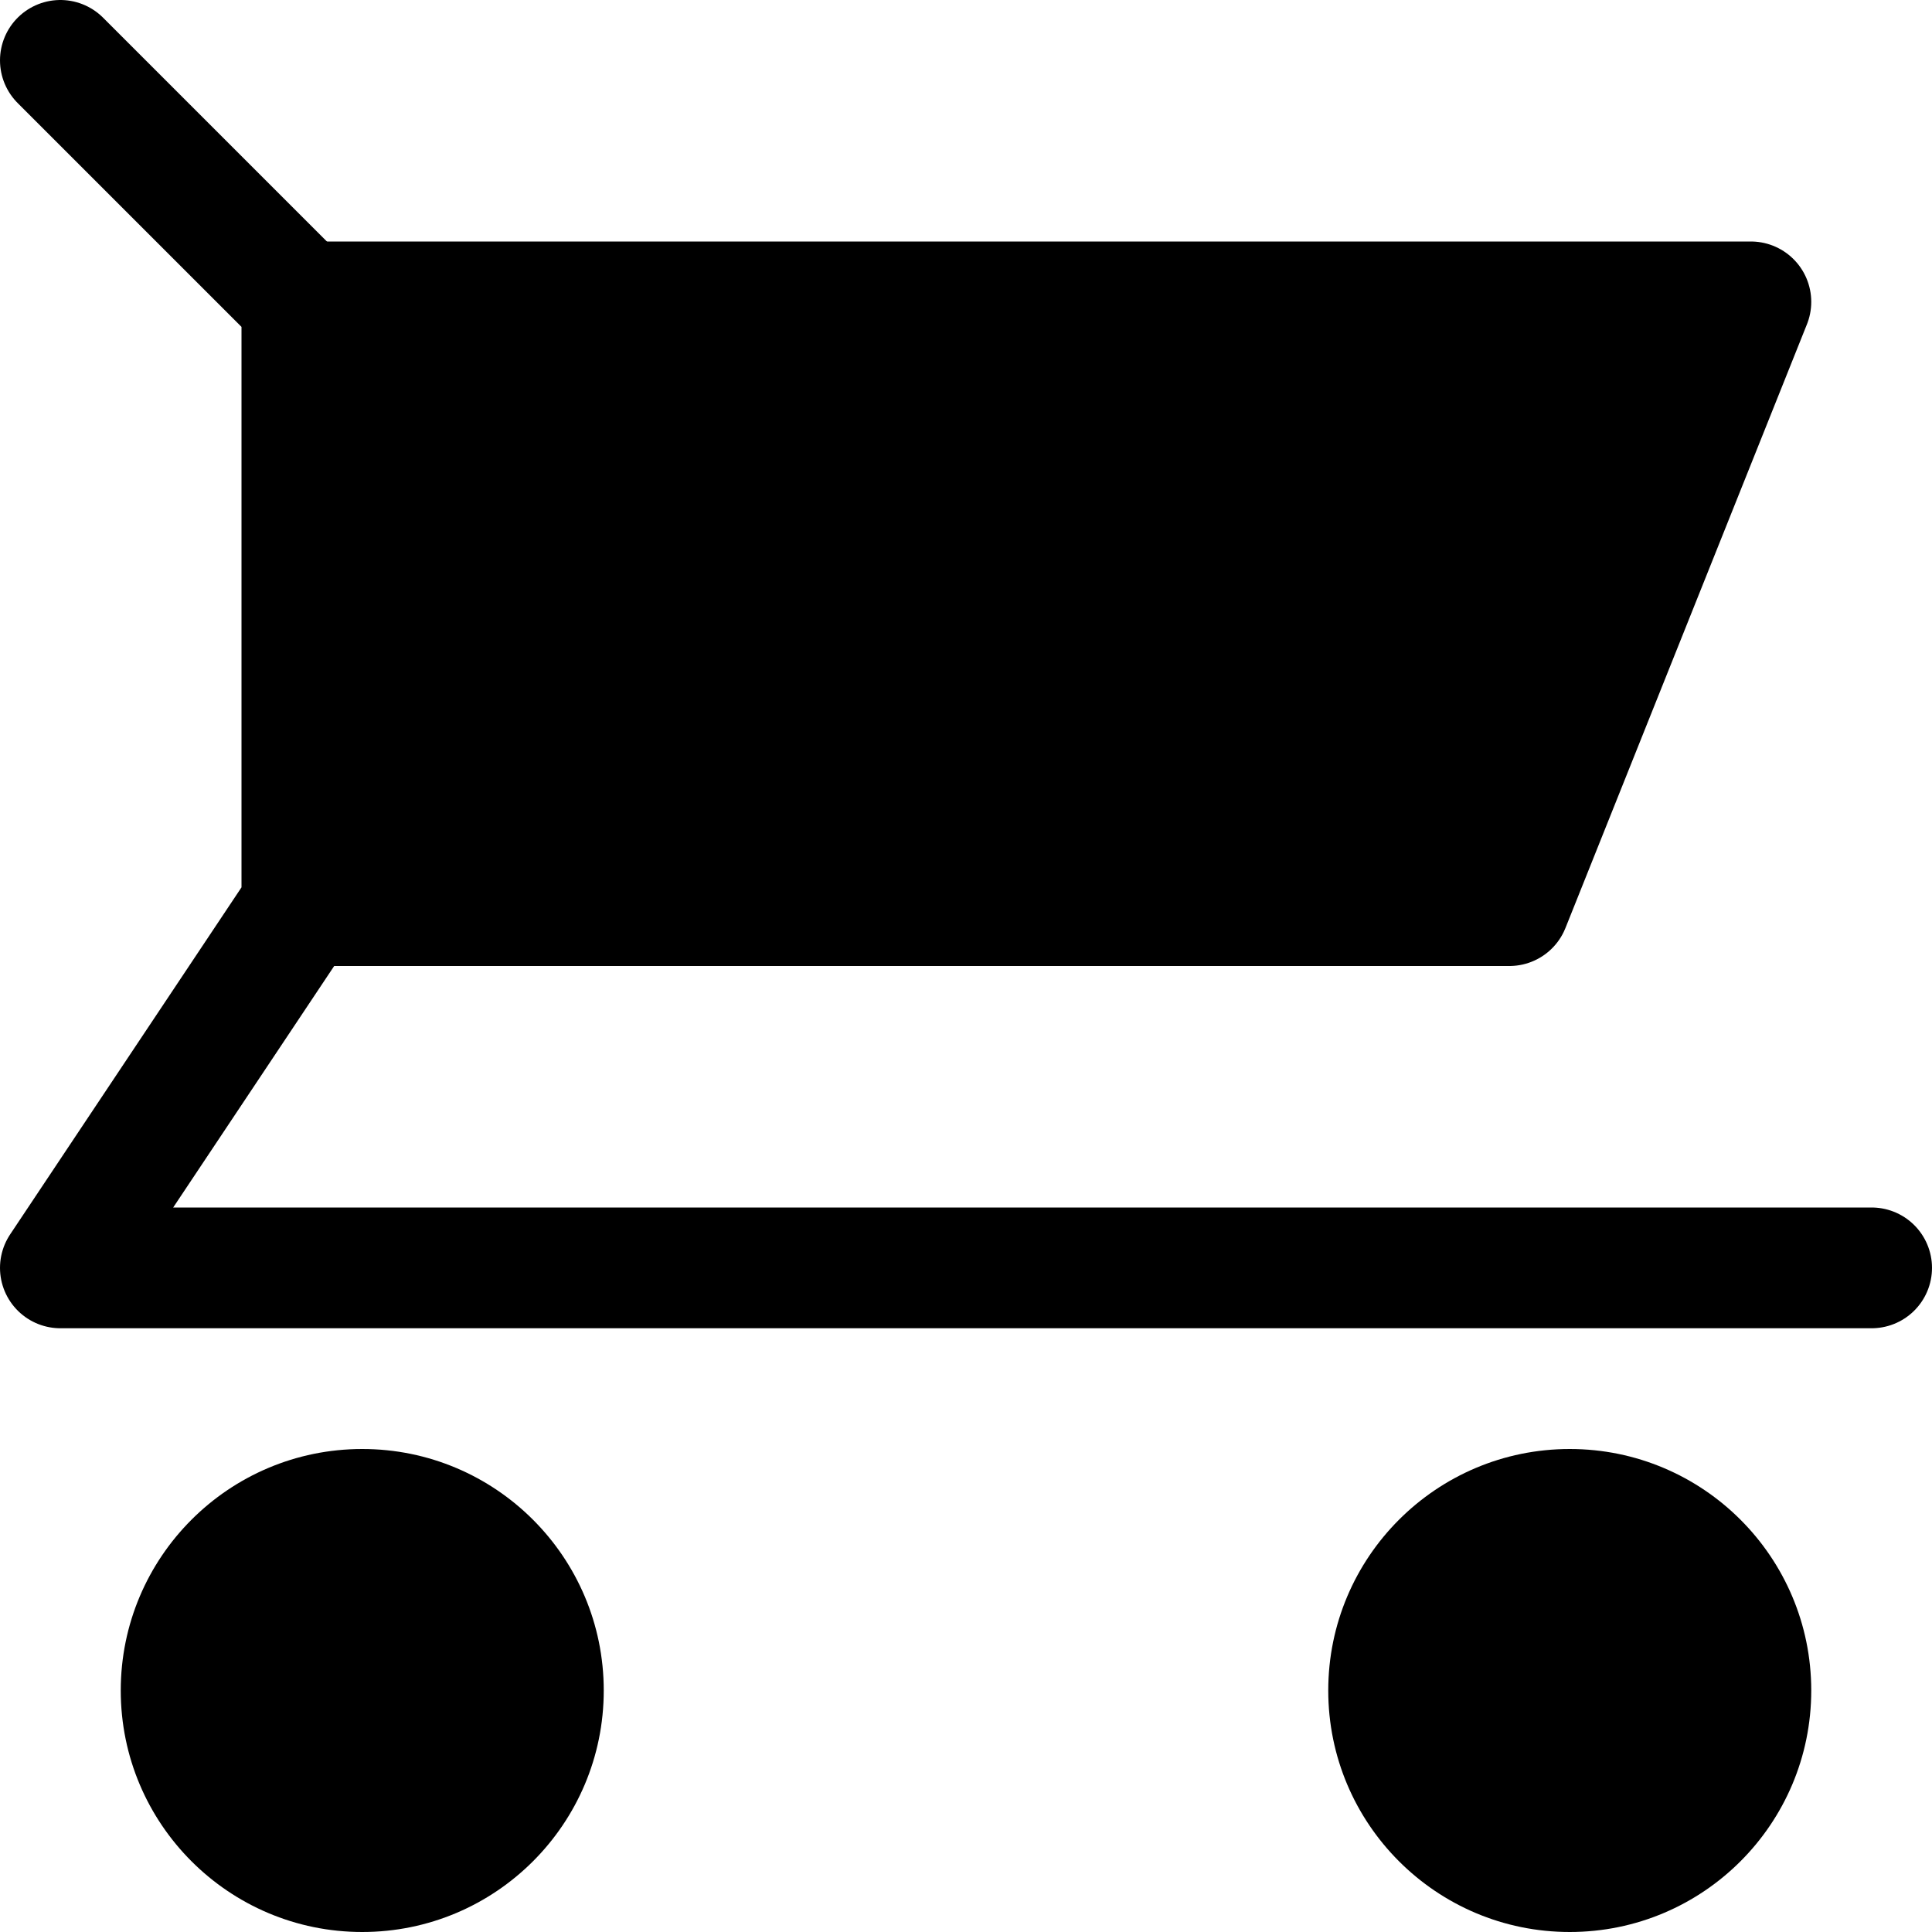
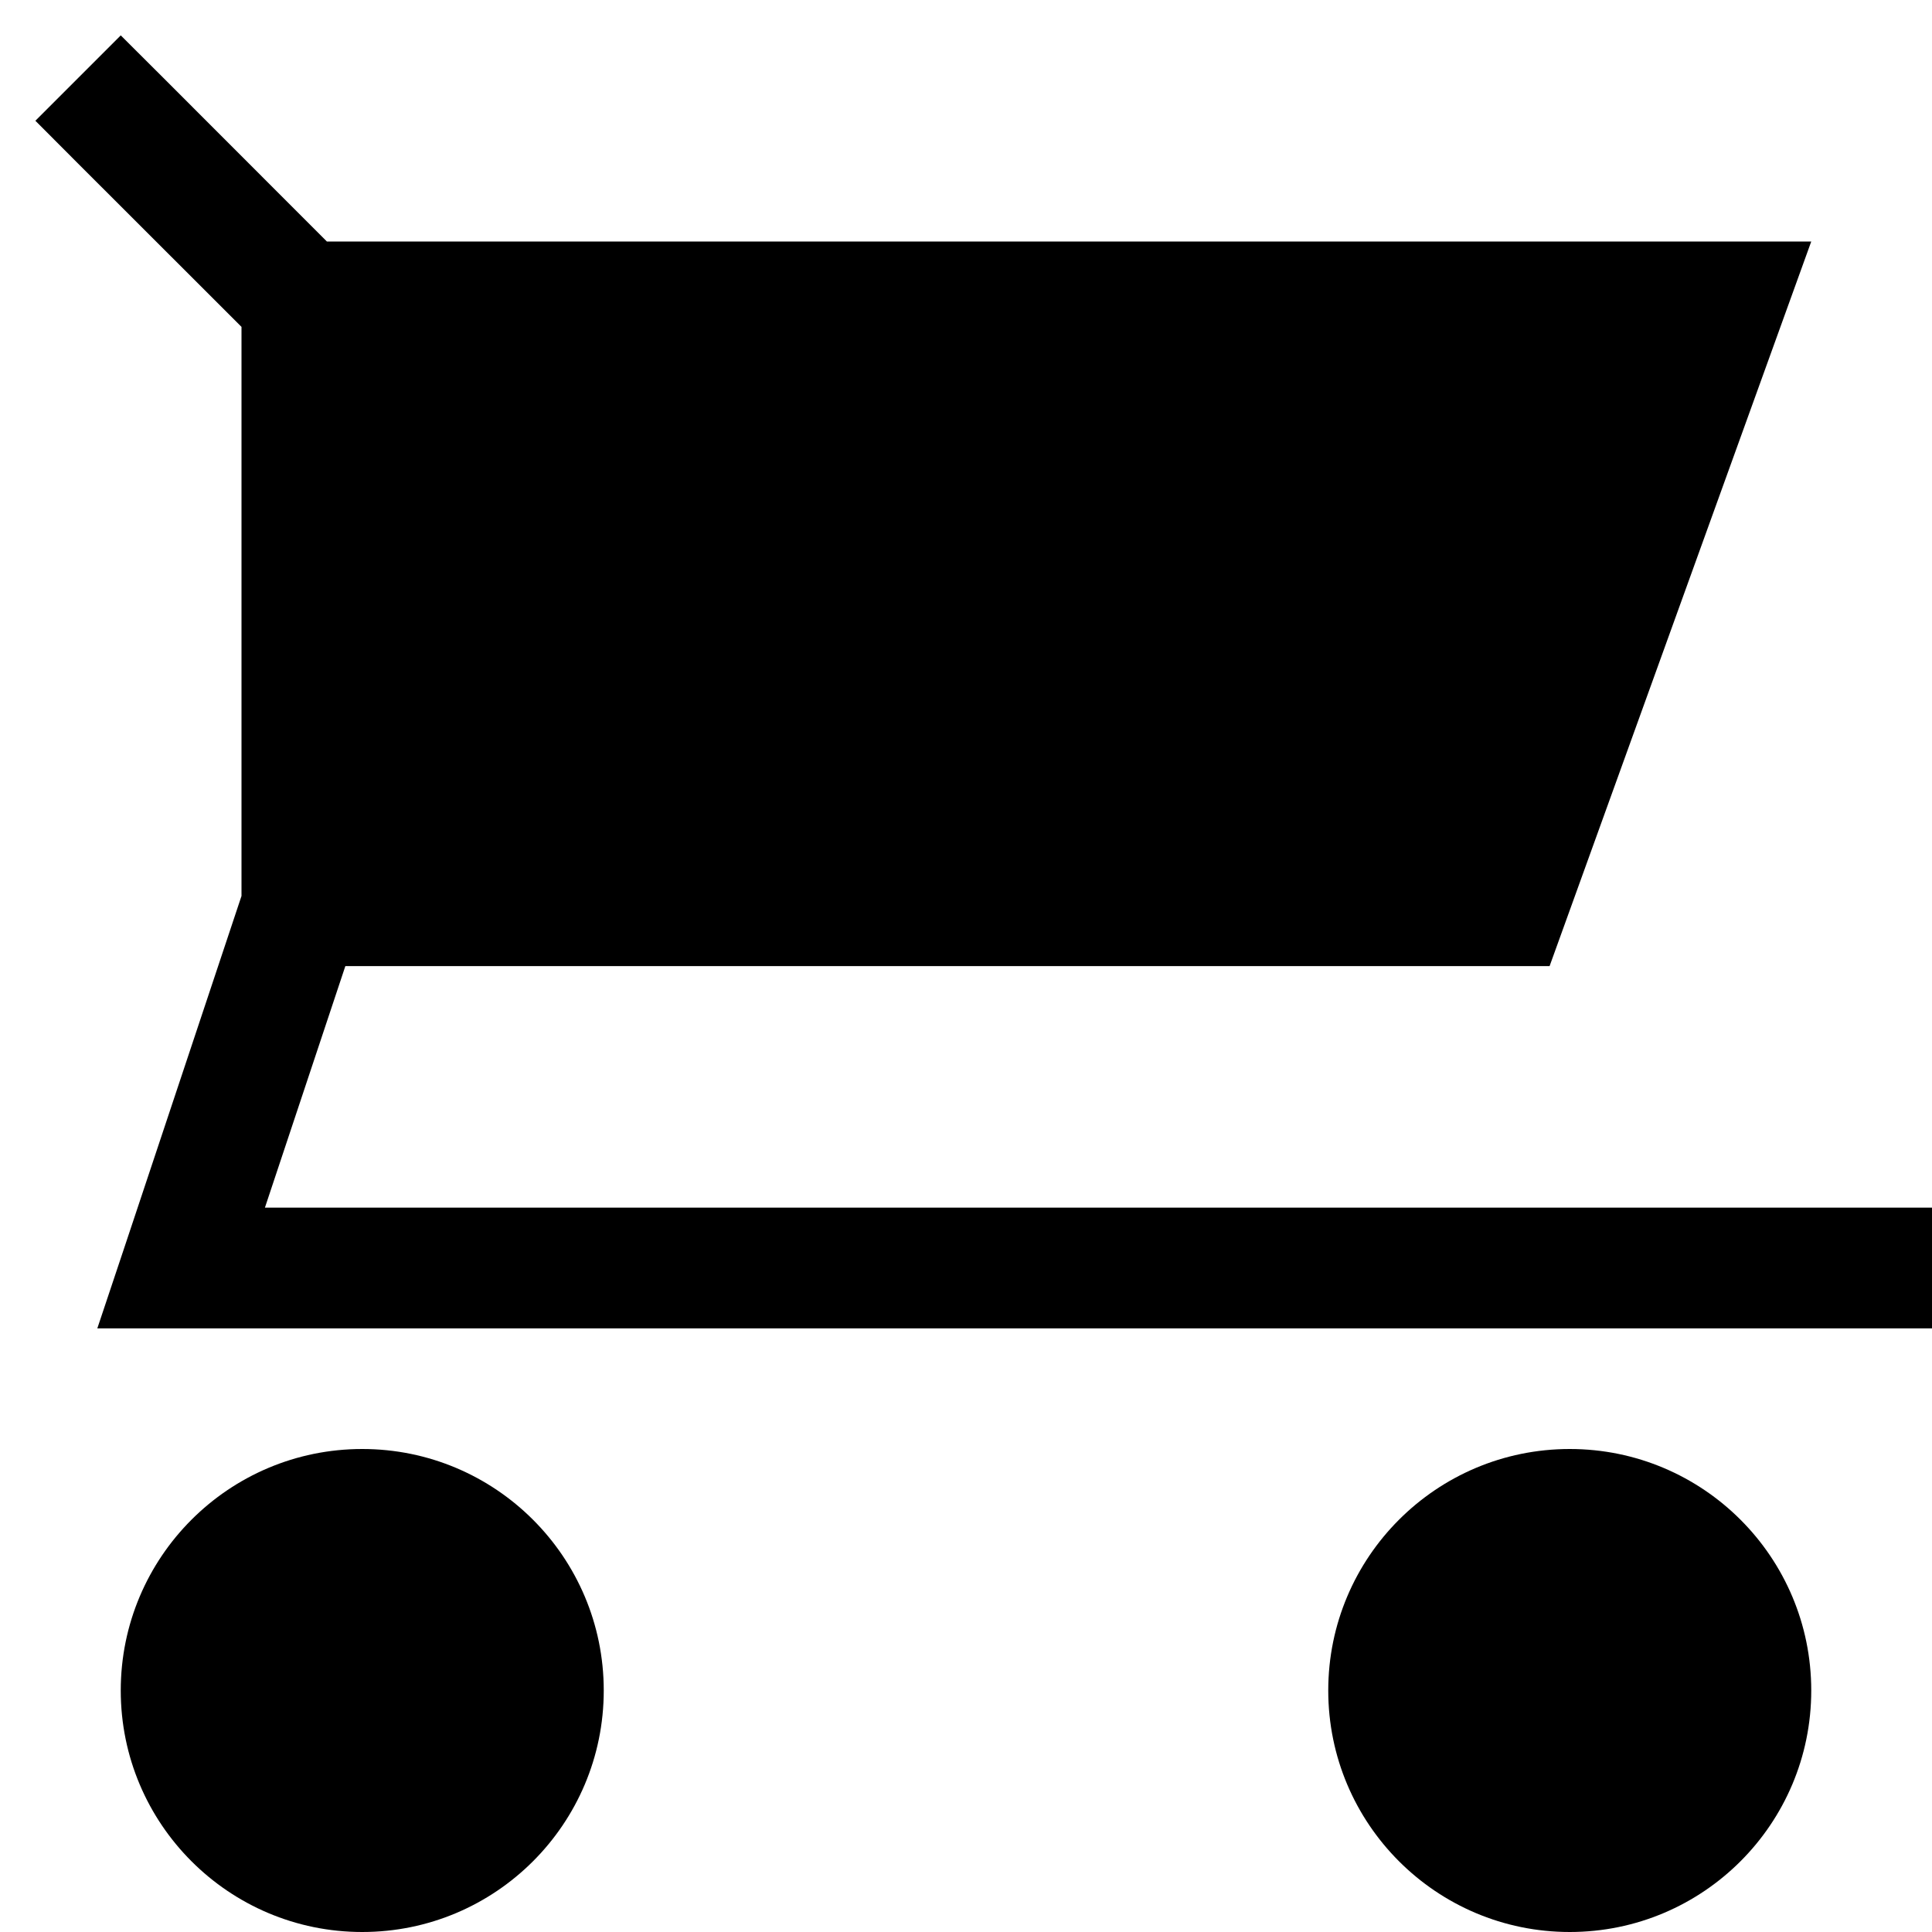
<svg xmlns="http://www.w3.org/2000/svg" width="16" height="16" fill="none" viewBox="0 0 16 16">
-   <path fill="currentColor" d="M3 16a2 2 0 1 0 0-4 2 2 0 0 0 0 4ZM13 16a2 2 0 1 0 0-4 2 2 0 0 0 0 4ZM2.5 2.5h12l-2 5h-10" />
-   <path stroke="currentColor" stroke-linecap="round" stroke-linejoin="round" d="M2.5 2.5h12l-2 5h-10" />
-   <path stroke="currentColor" stroke-linecap="round" stroke-linejoin="round" d="m.5.5 2 2v5l-2 3h15" />
+   <path fill="currentColor" fill-rule="evenodd" d="M1.354.646 1 .293.293 1l.353.354L2 2.707V7.42l-.974 2.923-.22.658H16v-1H2.194l.666-2h9.973L15 2H2.707L1.354.646ZM5 14a2 2 0 1 1-4 0 2 2 0 0 1 4 0Zm10 0a2 2 0 1 1-4 0 2 2 0 0 1 4 0Z" clip-rule="evenodd" />
</svg>
